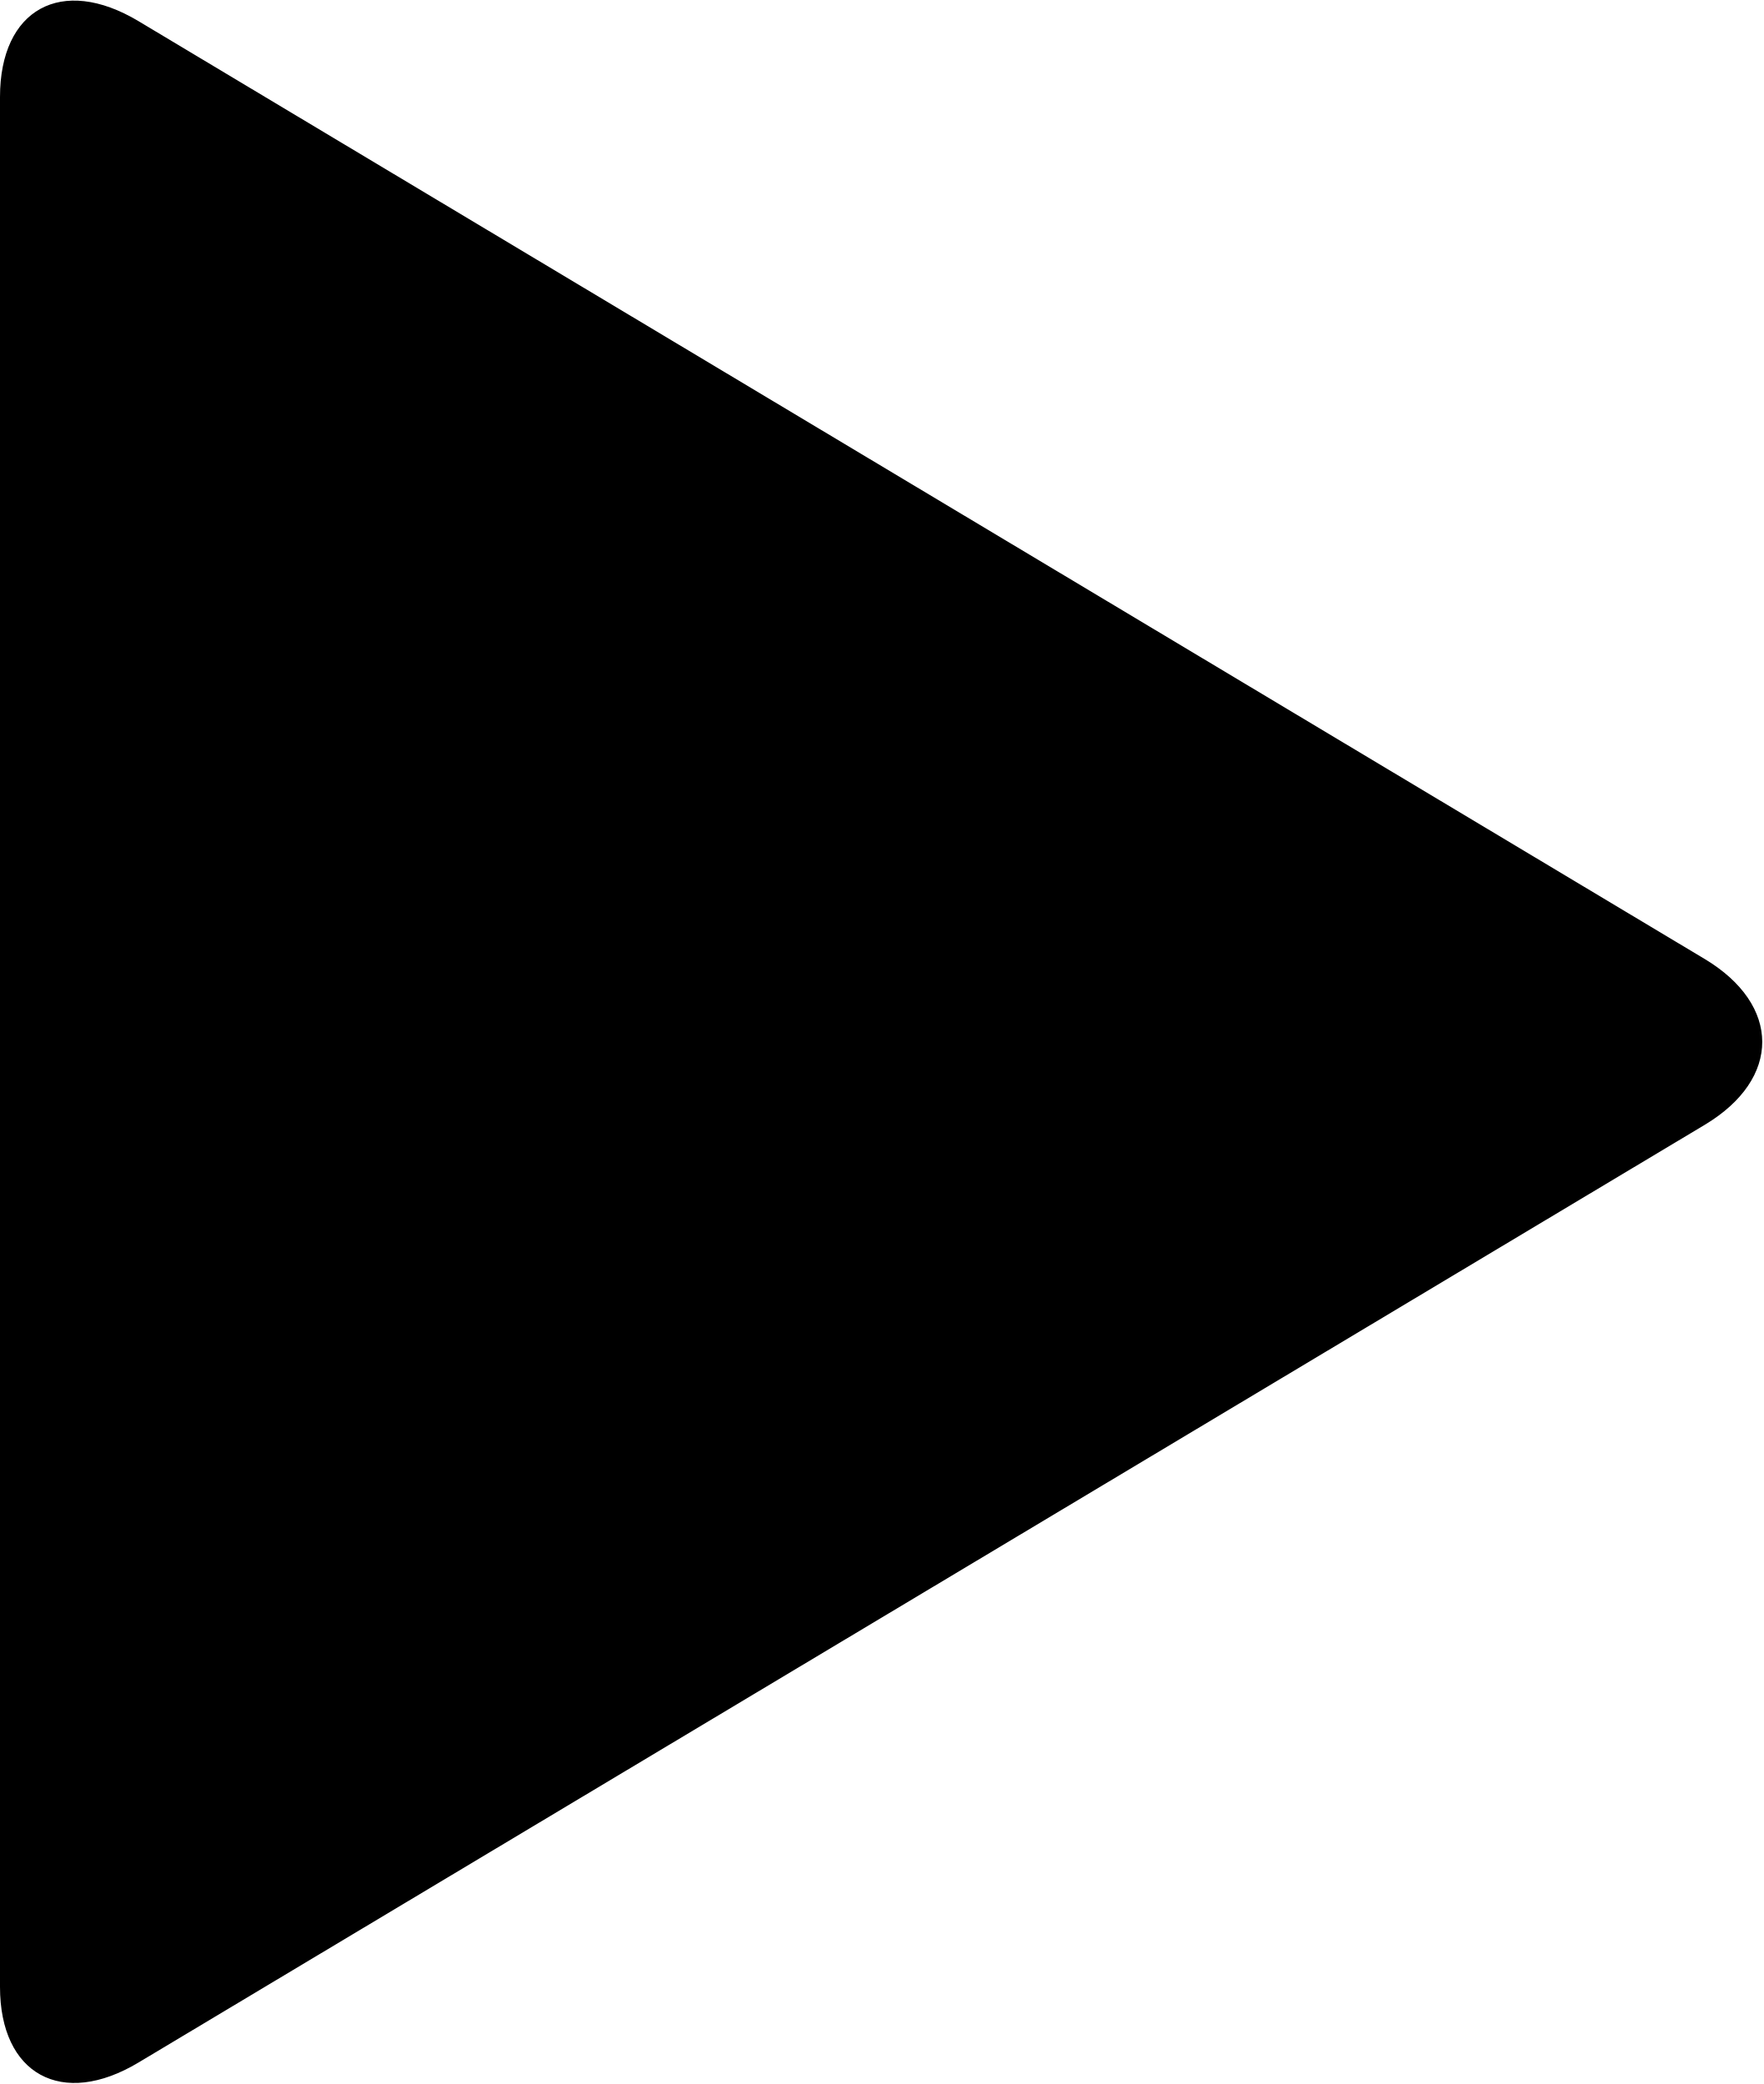
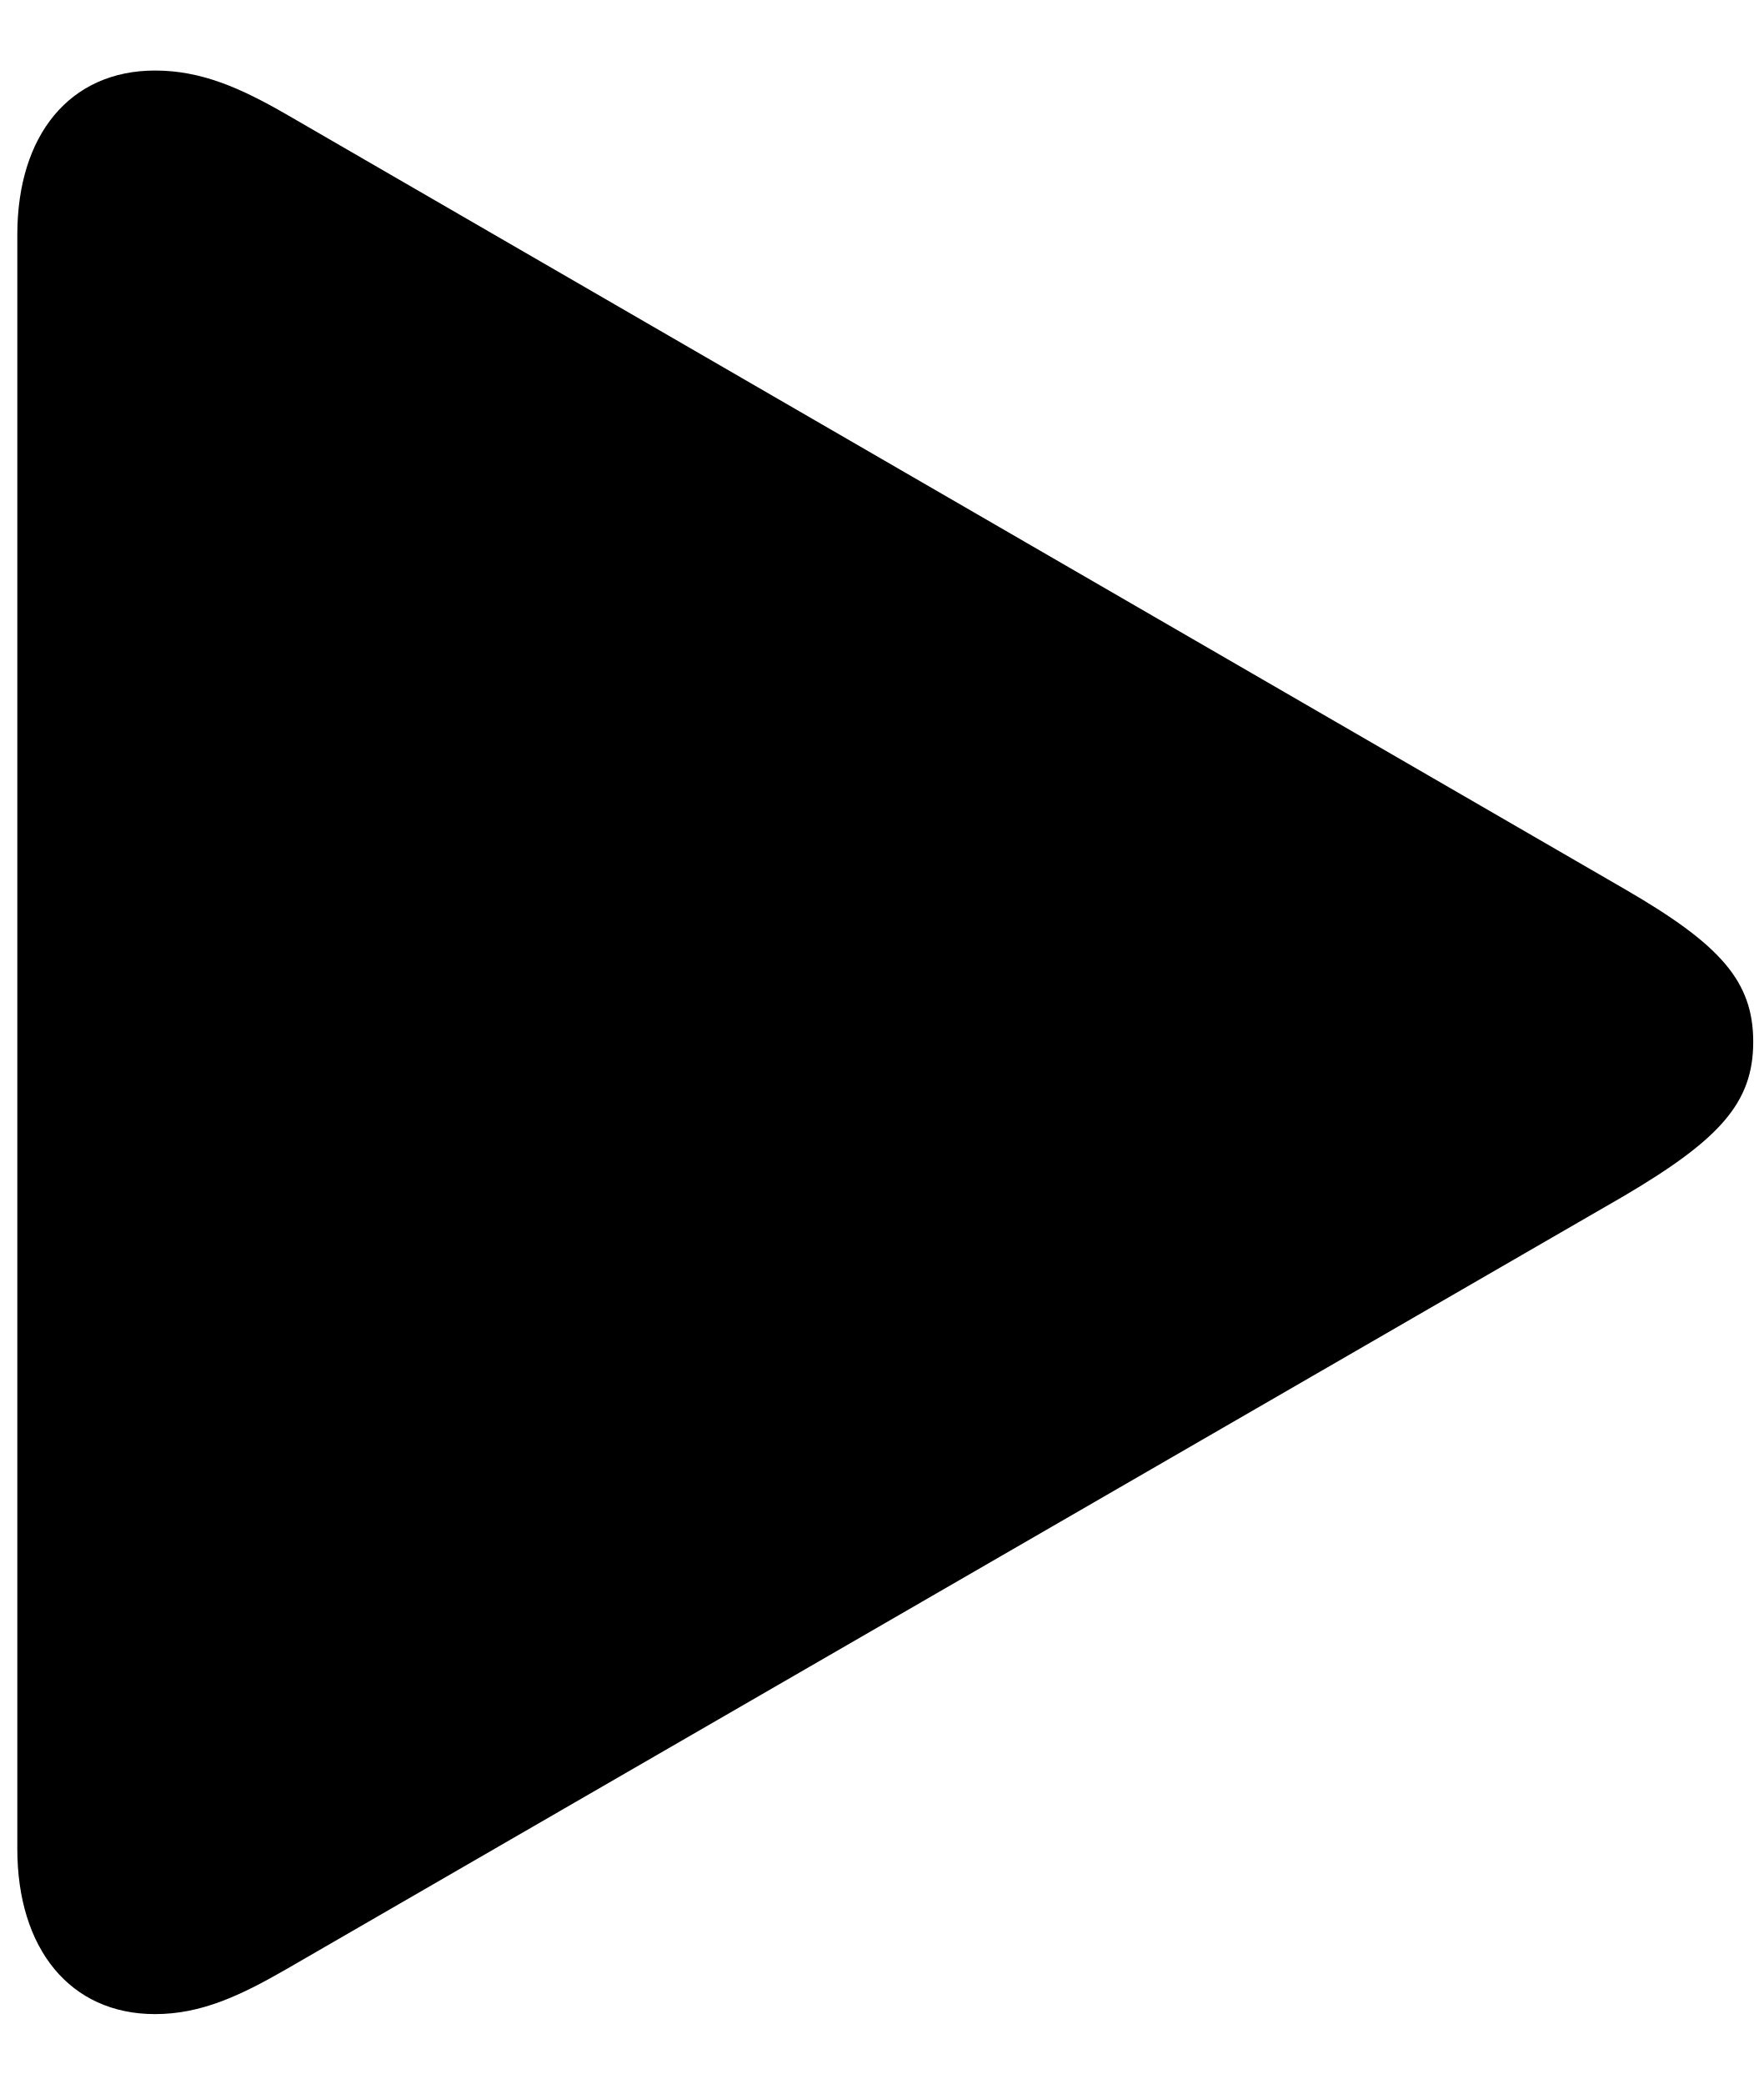
<svg xmlns="http://www.w3.org/2000/svg" width="11px" height="13px" viewBox="0 0 11 13" version="1.1">
-   <defs />
-   <g id="Media-Control-Symbols" stroke="none" stroke-width="1" fill="none" fill-rule="evenodd">
-     <g id="_Assets/Inline/Play" fill="#000000">
-       <path d="M0,0.605 C0,0.058 0.383,-0.156 0.864,0.132 L10.633,5.982 C11.11,6.268 11.114,6.729 10.633,7.017 L0.864,12.866 C0.387,13.152 0,12.941 0,12.394 L0,0.605 Z" id="Rectangle" />
-     </g>
-   </g>
+   <path d="M0.967,12.564 C1.254,12.564 1.497,12.45 1.784,12.285 L10.134,7.458 C10.728,7.107 10.936,6.878 10.936,6.499 C10.936,6.119 10.728,5.89 10.134,5.546 L1.784,0.712 C1.497,0.547 1.254,0.44 0.967,0.44 C0.437,0.44 0.108,0.841 0.108,1.464 L0.108,11.533 C0.108,12.156 0.437,12.564 0.967,12.564 Z" />
</svg>
